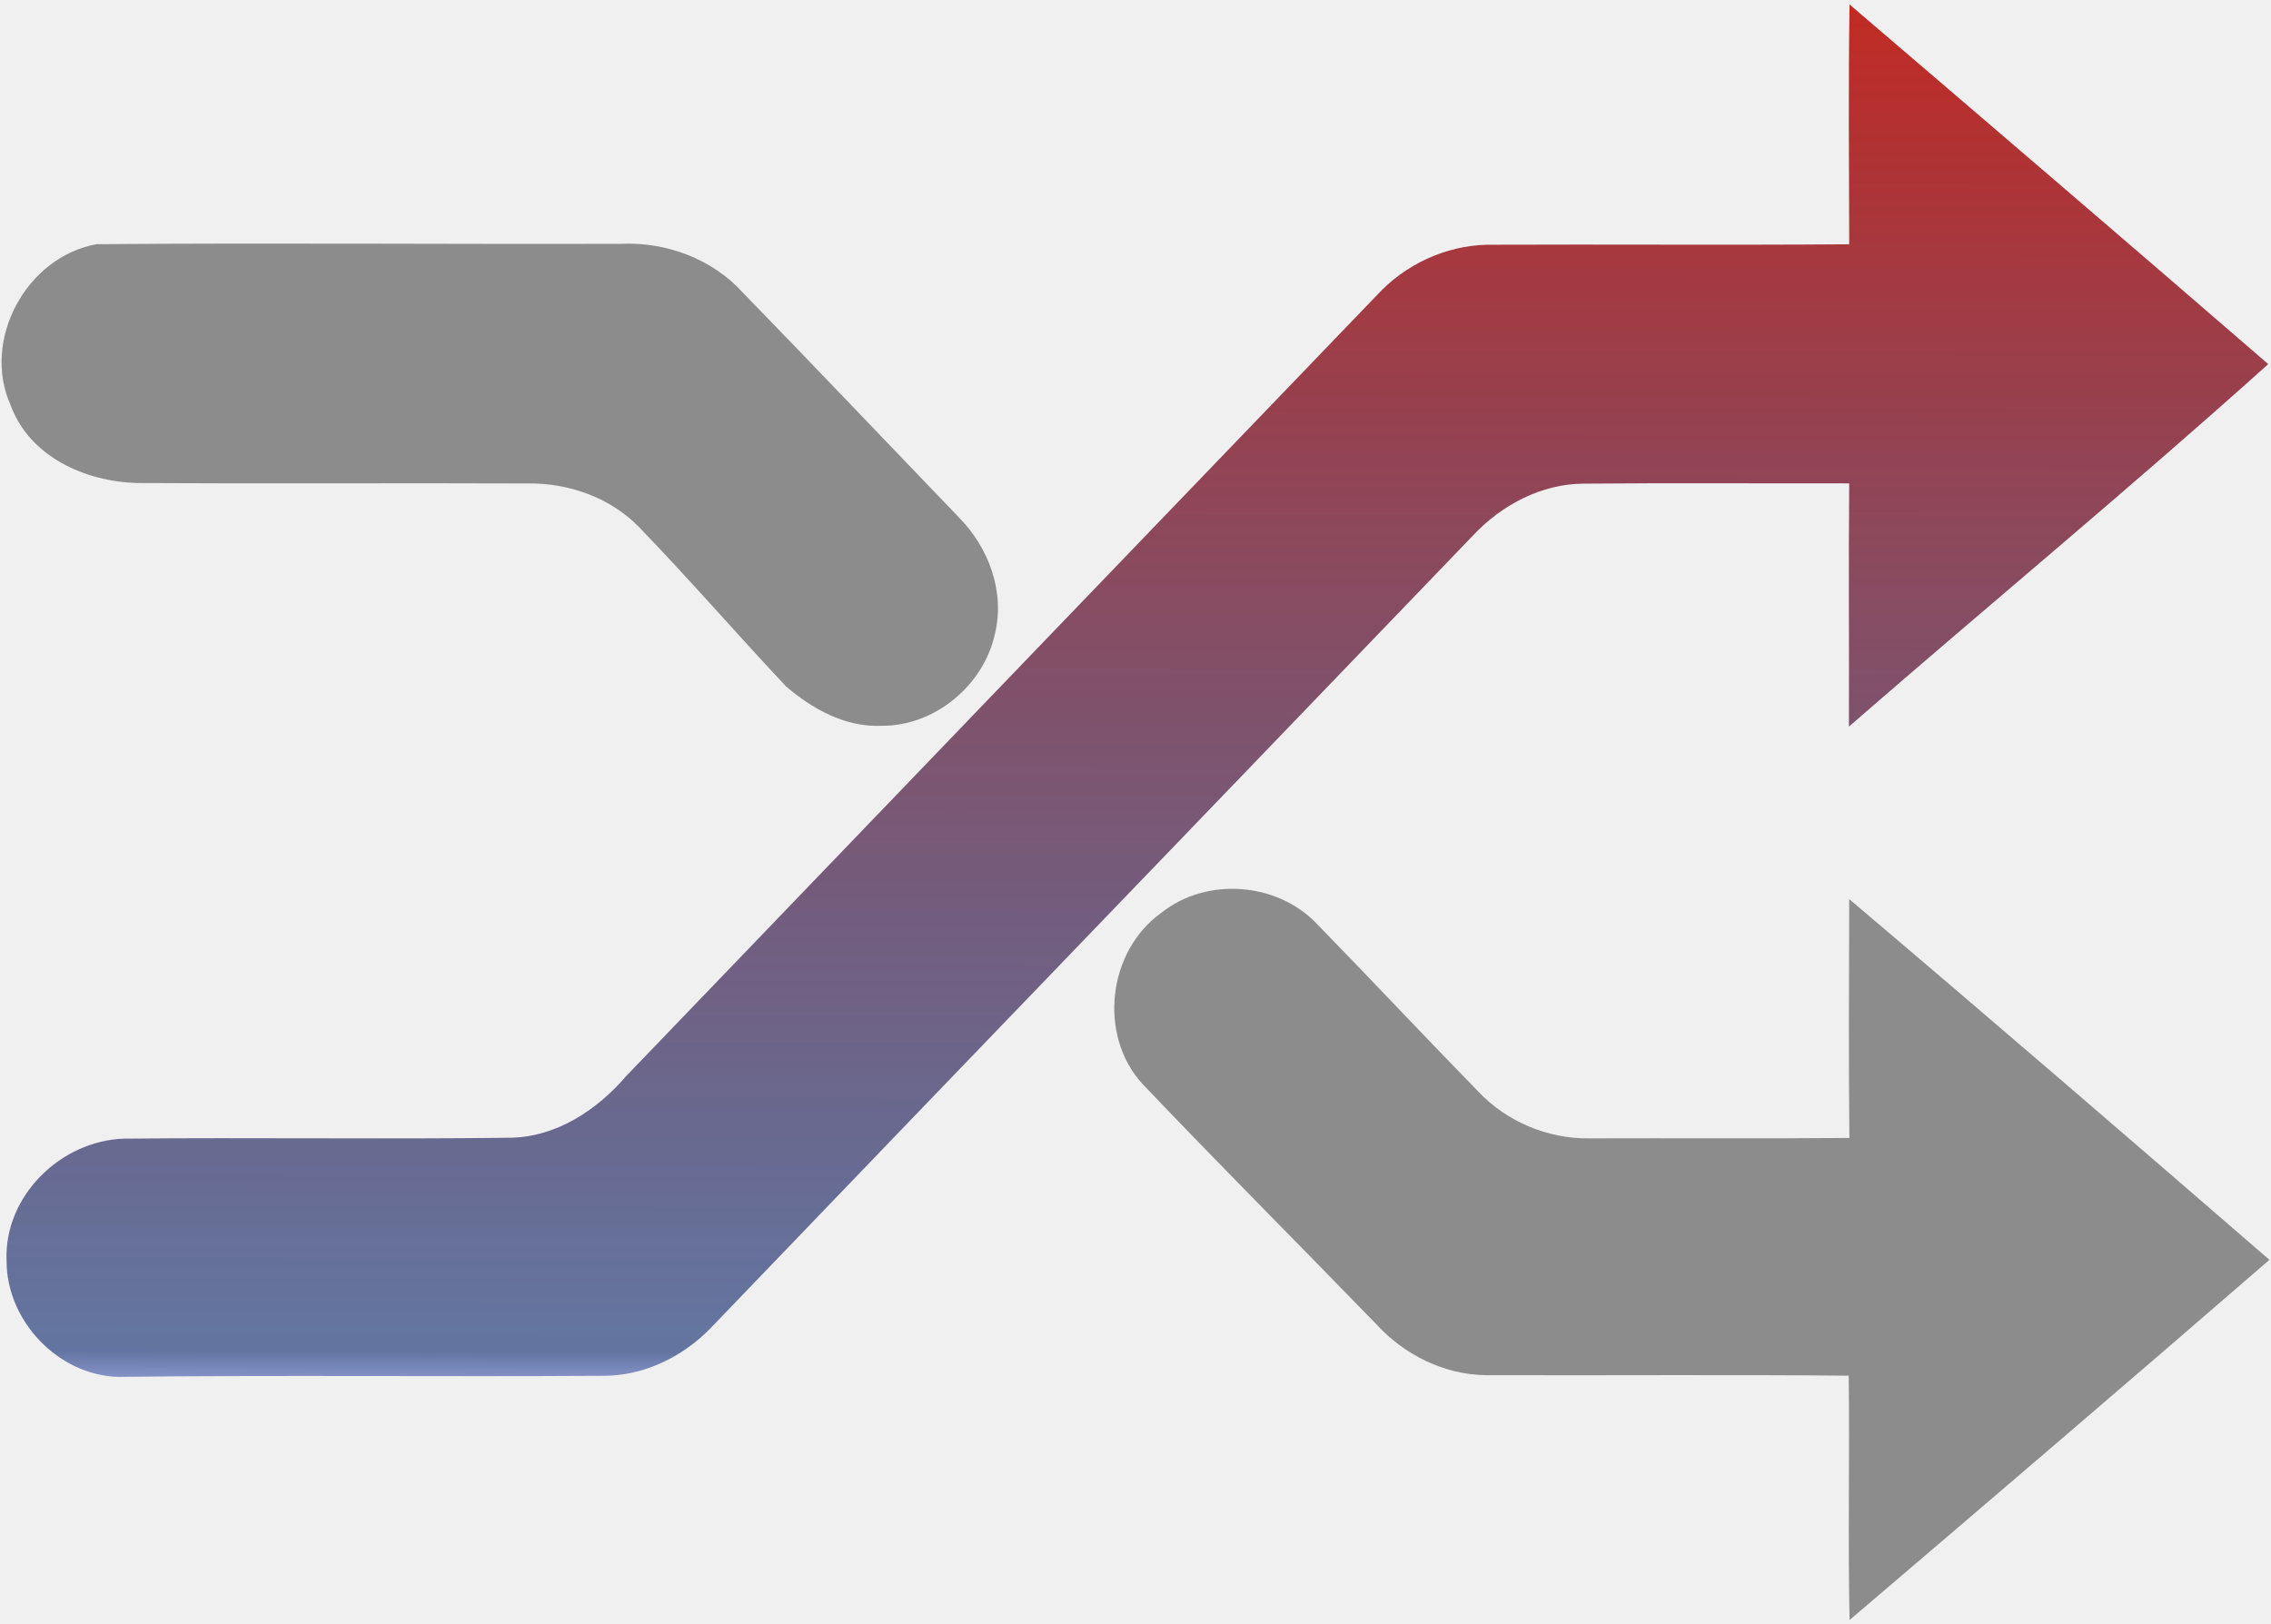
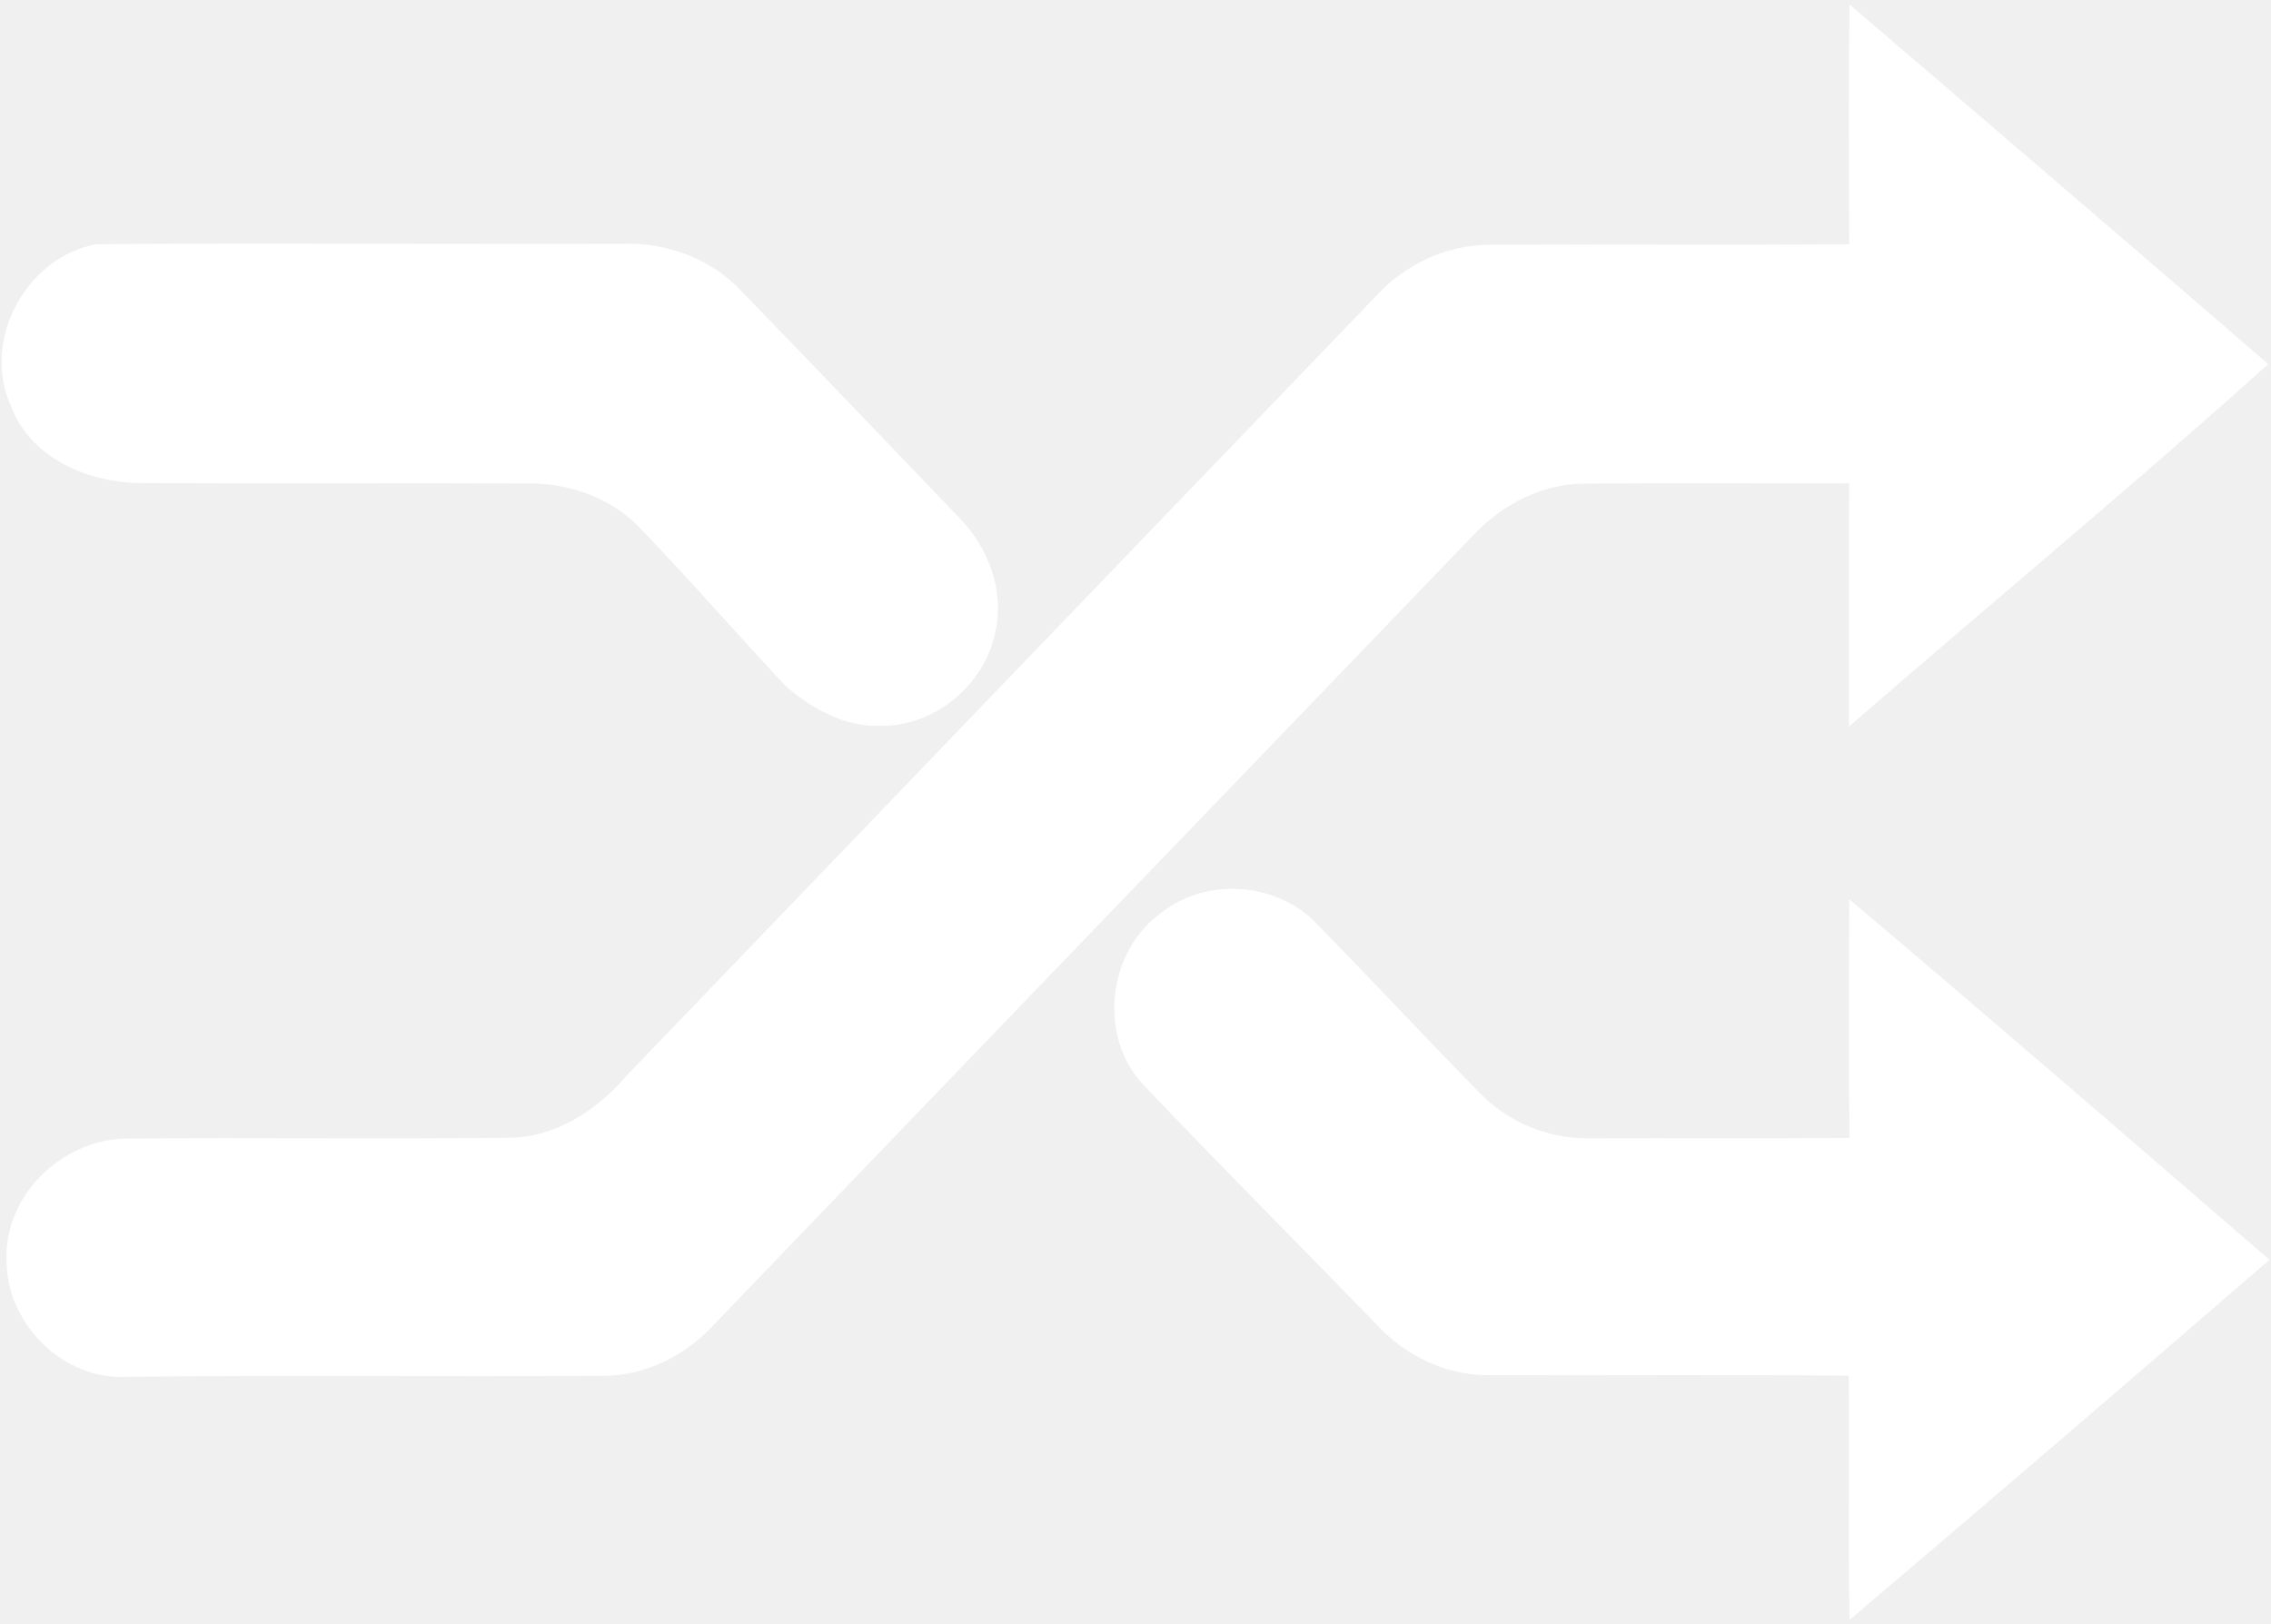
<svg xmlns="http://www.w3.org/2000/svg" width="488" height="349" viewBox="0 0 488 349" fill="none">
-   <path d="M397.434 0.96C427.474 26.66 457.514 52.38 487.405 78.25C457.915 104.761 427.255 130.101 397.304 156.15C397.374 138.72 397.194 121.299 397.365 103.879C378.365 103.909 359.365 103.77 340.375 103.94C331.245 103.96 322.655 108.52 316.505 115.1C261.955 171.879 207.295 228.56 152.765 285.36C146.705 291.65 138.255 295.76 129.425 295.68C94.736 295.9 60.035 295.51 25.356 295.909C12.465 295.529 1.406 283.849 1.416 271.019C0.776 257.109 13.036 245.119 26.696 244.708C54.246 244.448 81.826 244.858 109.376 244.519C119.426 244.458 128.276 238.599 134.616 231.199C188.336 175.26 242.116 119.369 295.866 63.449C301.906 56.859 310.586 52.799 319.546 52.599C345.485 52.489 371.436 52.699 397.366 52.498C397.313 35.32 397.174 18.141 397.434 0.96Z" fill="url(#paint0_linear)" />
-   <path d="M20.764 52.48C58.264 52.169 95.895 52.51 133.454 52.4C143.134 51.97 152.994 55.6 159.574 62.83C175.183 78.891 190.624 95.141 206.144 111.29C212.503 117.79 215.994 127.25 213.784 136.27C211.374 147.31 200.804 156.089 189.424 155.98C181.695 156.33 174.574 152.39 168.884 147.5C158.244 136.16 148.044 124.38 137.235 113.19C131.045 106.89 122.145 103.78 113.405 103.9C85.415 103.78 57.425 103.98 29.434 103.81C18.294 103.47 6.414 98.209 2.304 87.15C-4.026 73.07 5.654 55.19 20.764 52.48Z" fill="#8C8C8C" />
-   <path d="M249.554 196.17C259.224 188.441 274.384 189.561 282.914 198.49C294.603 210.47 306.044 222.7 317.744 234.67C323.824 241.08 332.584 244.74 341.414 244.65C360.074 244.58 378.733 244.73 397.404 244.56C397.214 227.45 397.334 210.339 397.364 193.23C427.634 218.87 457.674 244.78 487.664 270.75C457.714 296.7 427.603 322.46 397.443 348.16C397.063 330.66 397.483 313.15 397.254 295.65C371.284 295.41 345.314 295.629 319.344 295.54C310.394 295.46 301.774 291.19 295.784 284.63C279.054 267.36 262.054 250.36 245.494 232.941C235.904 222.471 238.034 204.36 249.554 196.17Z" fill="#8C8C8C" />
+   <path d="M397.434 0.96C427.474 26.66 457.514 52.38 487.405 78.25C457.915 104.761 427.255 130.101 397.304 156.15C397.374 138.72 397.194 121.299 397.365 103.879C378.365 103.909 359.365 103.77 340.375 103.94C331.245 103.96 322.655 108.52 316.505 115.1C261.955 171.879 207.295 228.56 152.765 285.36C146.705 291.65 138.255 295.76 129.425 295.68C94.736 295.9 60.035 295.51 25.356 295.909C12.465 295.529 1.406 283.849 1.416 271.019C0.776 257.109 13.036 245.119 26.696 244.708C54.246 244.448 81.826 244.858 109.376 244.519C119.426 244.458 128.276 238.599 134.616 231.199C188.336 175.26 242.116 119.369 295.866 63.449C301.906 56.859 310.586 52.799 319.546 52.599C345.485 52.489 371.436 52.699 397.366 52.498C397.313 35.32 397.174 18.141 397.434 0.96Z" fill="#ffffff" />
+   <path d="M20.764 52.48C58.264 52.169 95.895 52.51 133.454 52.4C143.134 51.97 152.994 55.6 159.574 62.83C175.183 78.891 190.624 95.141 206.144 111.29C212.503 117.79 215.994 127.25 213.784 136.27C211.374 147.31 200.804 156.089 189.424 155.98C181.695 156.33 174.574 152.39 168.884 147.5C158.244 136.16 148.044 124.38 137.235 113.19C131.045 106.89 122.145 103.78 113.405 103.9C85.415 103.78 57.425 103.98 29.434 103.81C18.294 103.47 6.414 98.209 2.304 87.15C-4.026 73.07 5.654 55.19 20.764 52.48Z" fill="#ffffff" />
+   <path d="M249.554 196.17C259.224 188.441 274.384 189.561 282.914 198.49C294.603 210.47 306.044 222.7 317.744 234.67C323.824 241.08 332.584 244.74 341.414 244.65C360.074 244.58 378.733 244.73 397.404 244.56C397.214 227.45 397.334 210.339 397.364 193.23C427.634 218.87 457.674 244.78 487.664 270.75C457.714 296.7 427.603 322.46 397.443 348.16C397.063 330.66 397.483 313.15 397.254 295.65C371.284 295.41 345.314 295.629 319.344 295.54C310.394 295.46 301.774 291.19 295.784 284.63C279.054 267.36 262.054 250.36 245.494 232.941C235.904 222.471 238.034 204.36 249.554 196.17Z" fill="#ffffff" />
  <defs>
    <linearGradient id="paint0_linear" x1="244.399" y1="0.96" x2="244" y2="311.5" gradientUnits="userSpaceOnUse">
      <stop stop-color="#C12A23" />
      <stop offset="0.933" stop-color="#102D71" stop-opacity="0.63" />
      <stop offset="1" stop-color="#001AFF" stop-opacity="0.026" />
      <stop offset="1" stop-color="#0A3068" stop-opacity="0.66" />
    </linearGradient>
  </defs>
</svg>
